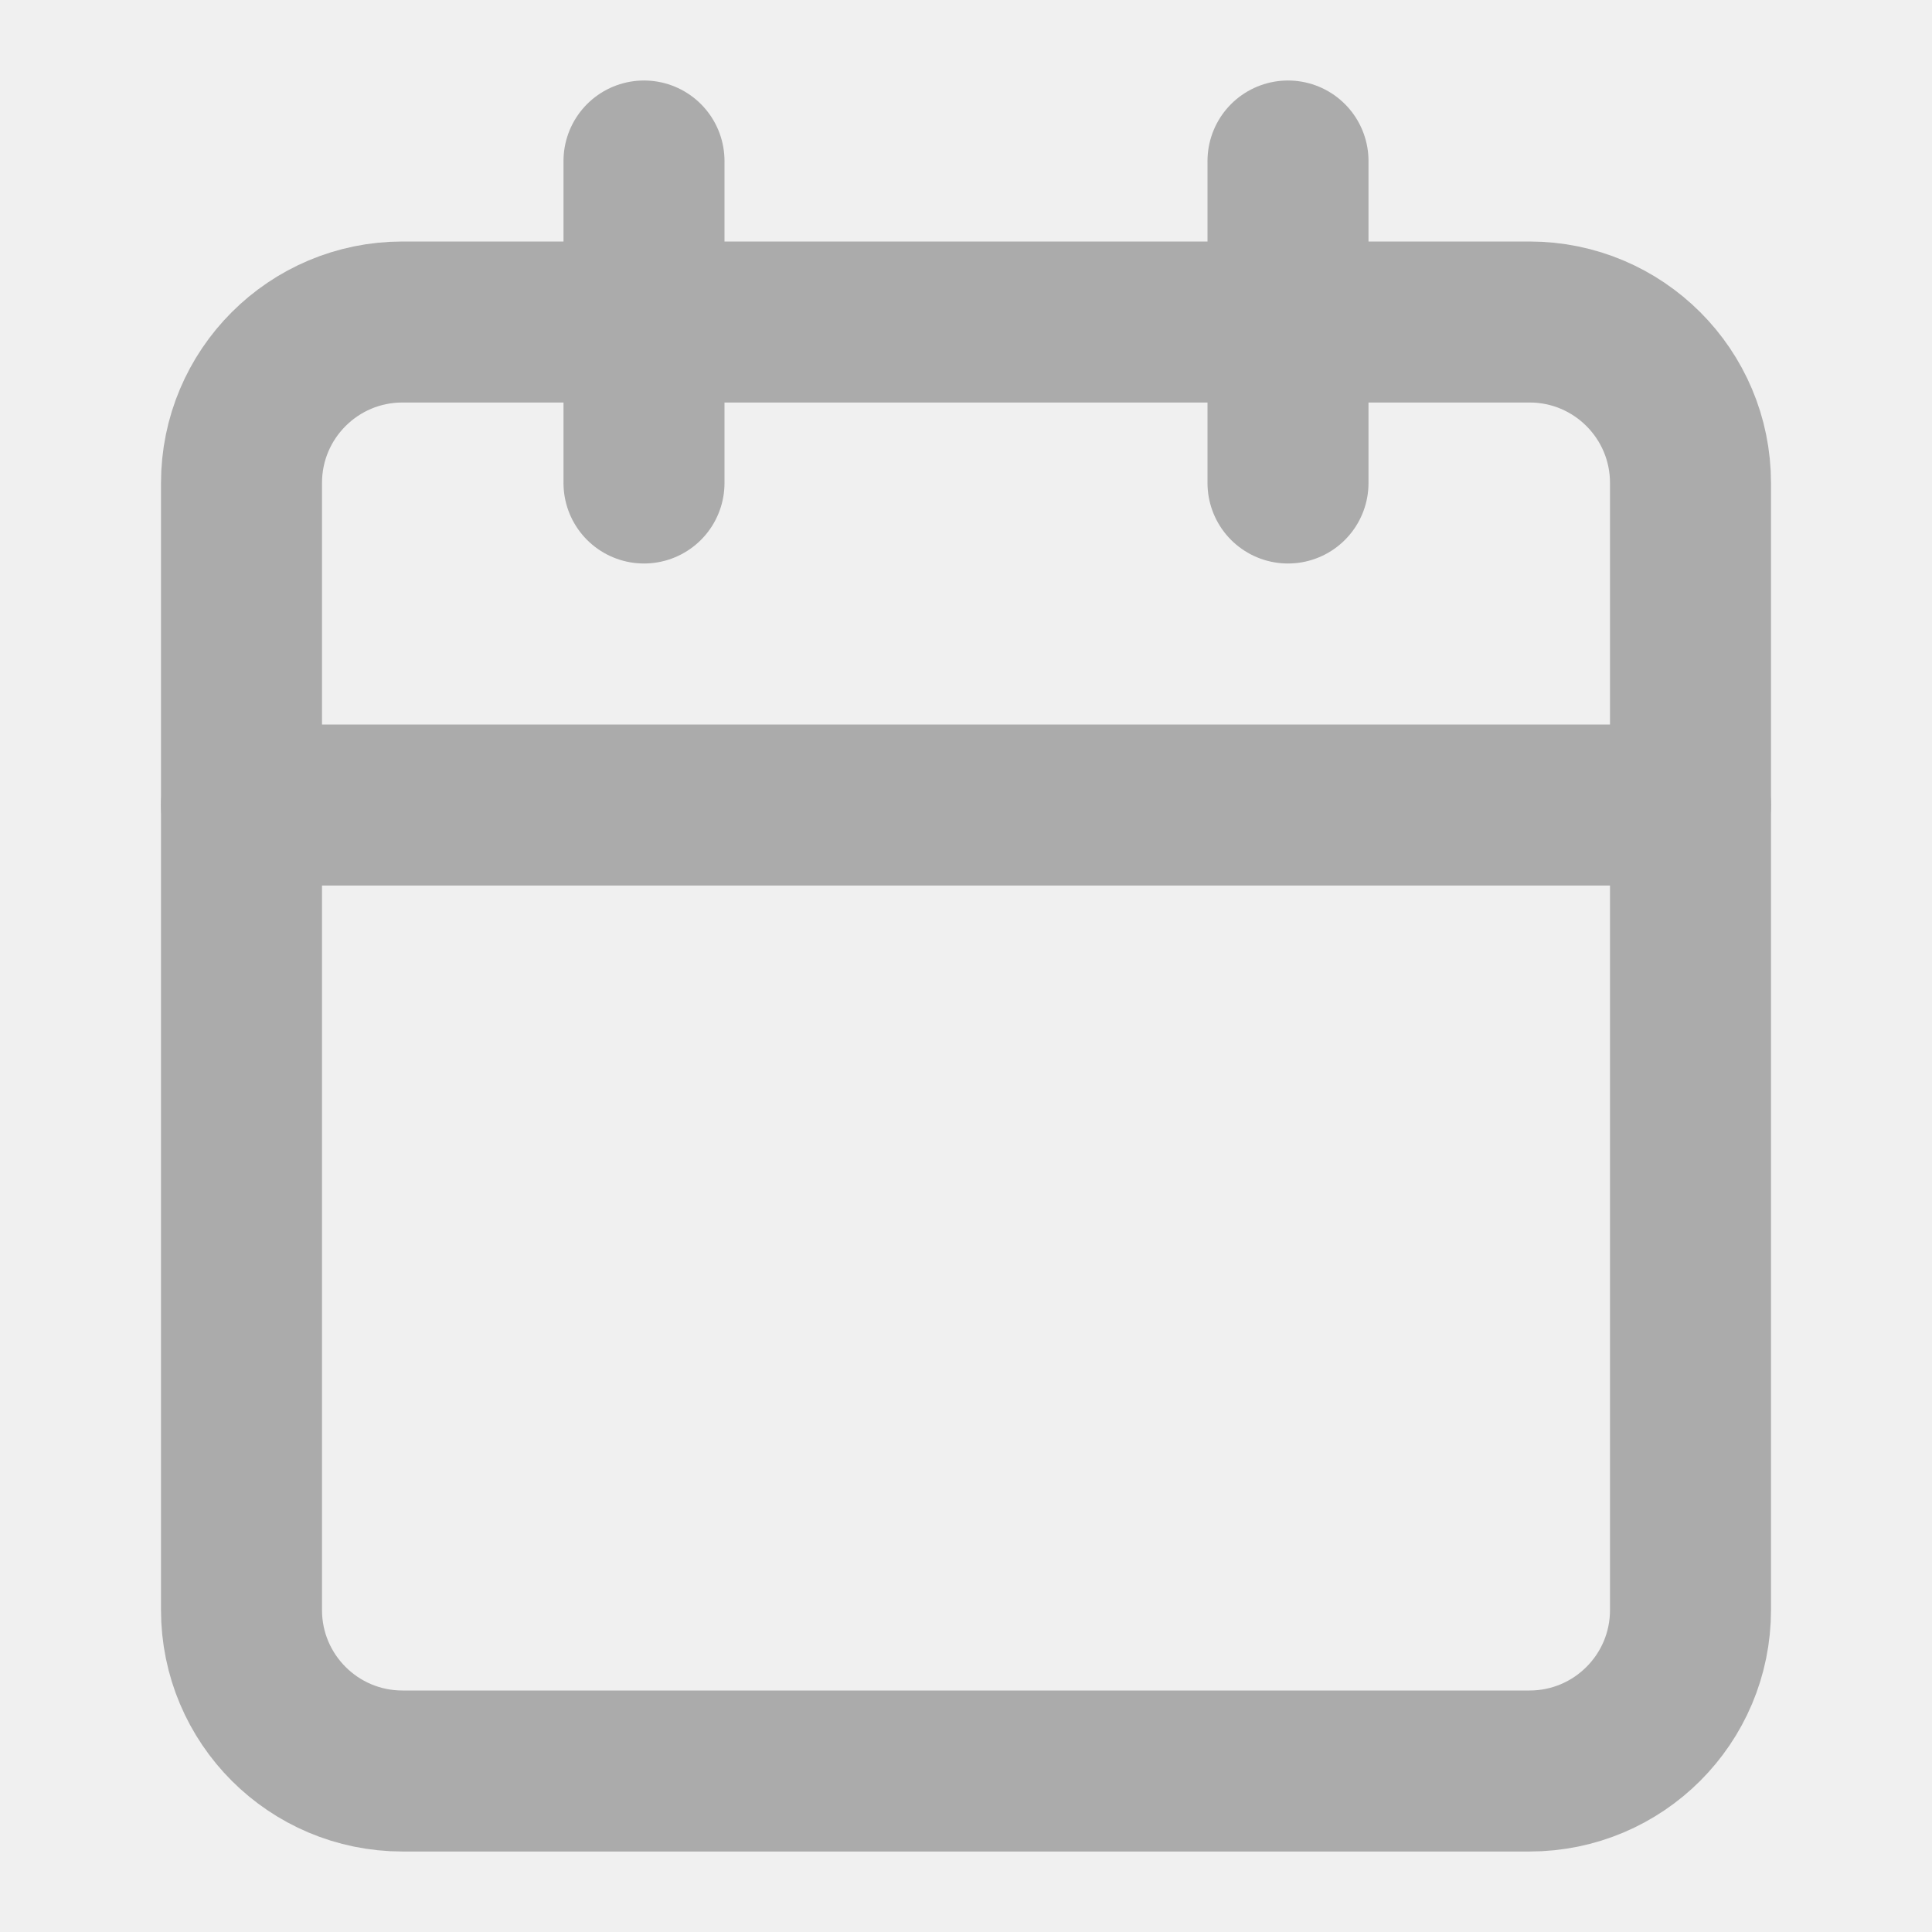
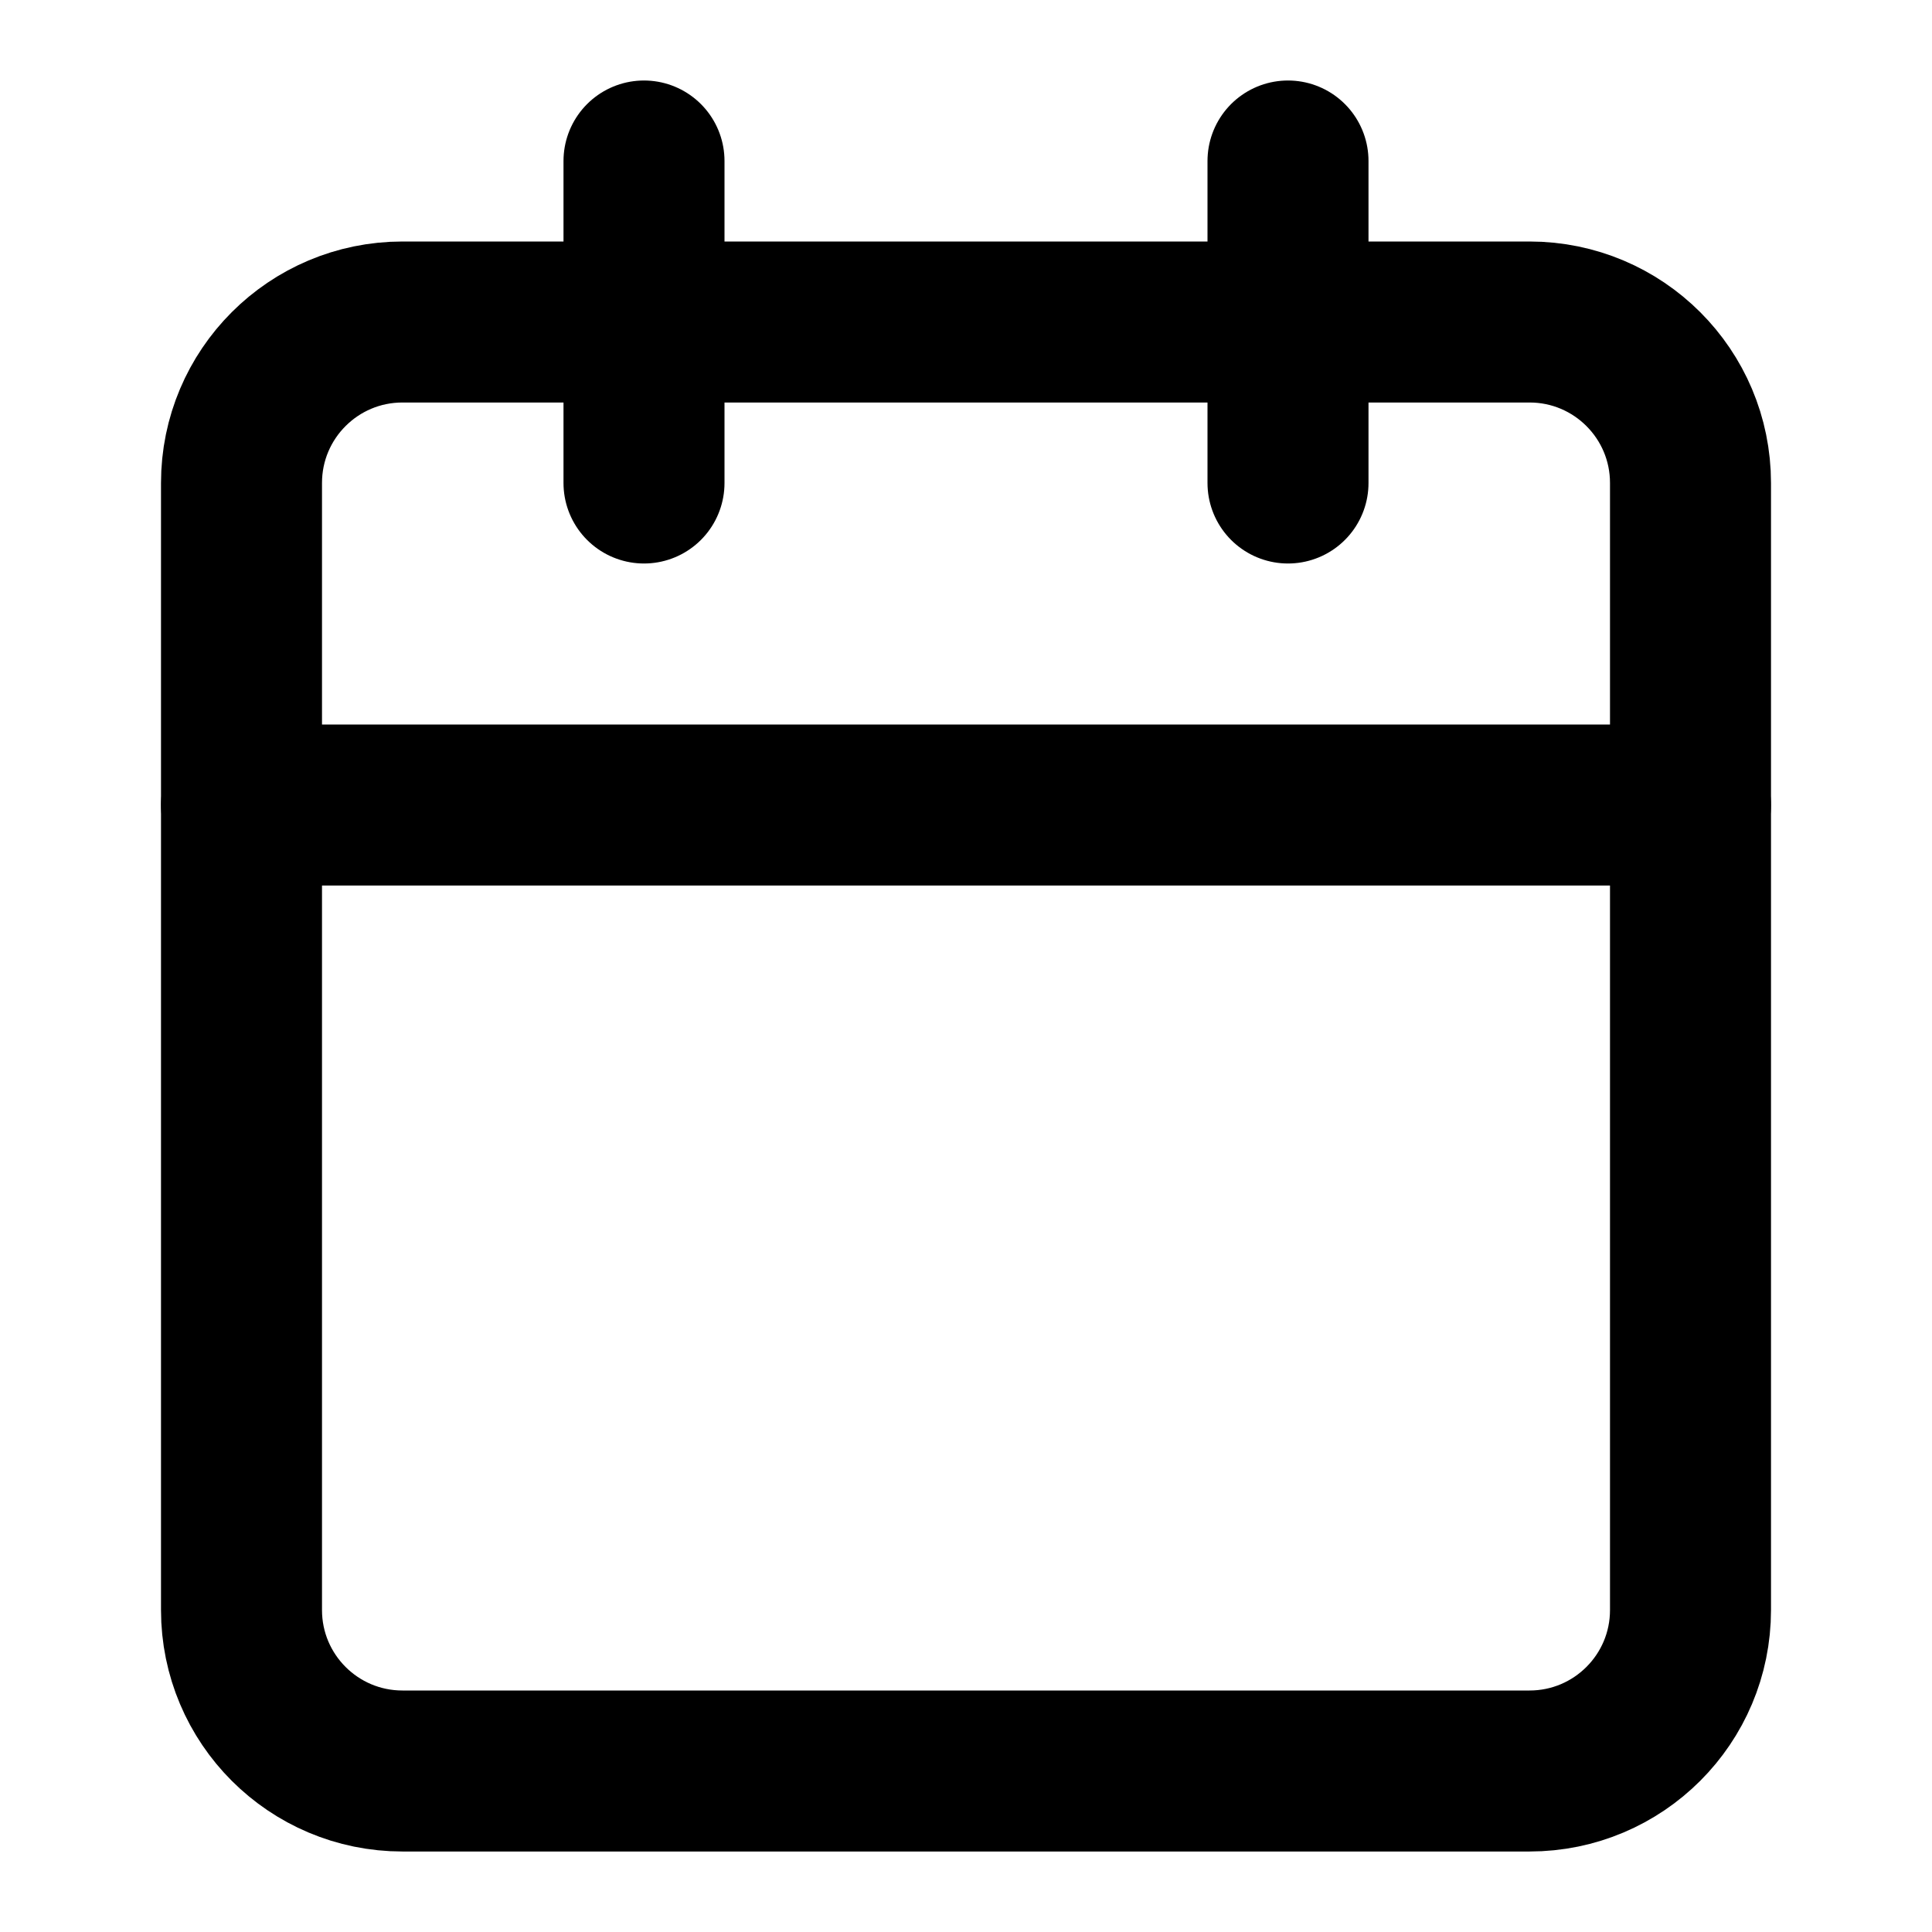
<svg xmlns="http://www.w3.org/2000/svg" width="24" height="24" viewBox="0 0 24 24" fill="none">
-   <path d="M19 4H5C3.895 4 3 4.895 3 6V20C3 21.105 3.895 22 5 22H19C20.105 22 21 21.105 21 20V6C21 4.895 20.105 4 19 4Z" stroke="#ABABAB" stroke-width="2" stroke-linecap="round" stroke-linejoin="round" />
-   <path d="M16 2V6" stroke="#ABABAB" stroke-width="2" stroke-linecap="round" stroke-linejoin="round" />
-   <path d="M8 2V6" stroke="#ABABAB" stroke-width="2" stroke-linecap="round" stroke-linejoin="round" />
-   <path d="M3 10H21" stroke="#ABABAB" stroke-width="2" stroke-linecap="round" stroke-linejoin="round" />
+   <rect width="24" height="24" fill="white" />
+   <path d="M19 4H5C3.895 4 3 4.895 3 6V20C3 21.105 3.895 22 5 22H19C20.105 22 21 21.105 21 20V6C21 4.895 20.105 4 19 4Z" stroke="black" stroke-width="2" stroke-linecap="round" stroke-linejoin="round" />
+   <path d="M16 2V6" stroke="black" stroke-width="2" stroke-linecap="round" stroke-linejoin="round" />
+   <path d="M8 2V6" stroke="black" stroke-width="2" stroke-linecap="round" stroke-linejoin="round" />
+   <path d="M3 10H21" stroke="black" stroke-width="2" stroke-linecap="round" stroke-linejoin="round" />
</svg>
